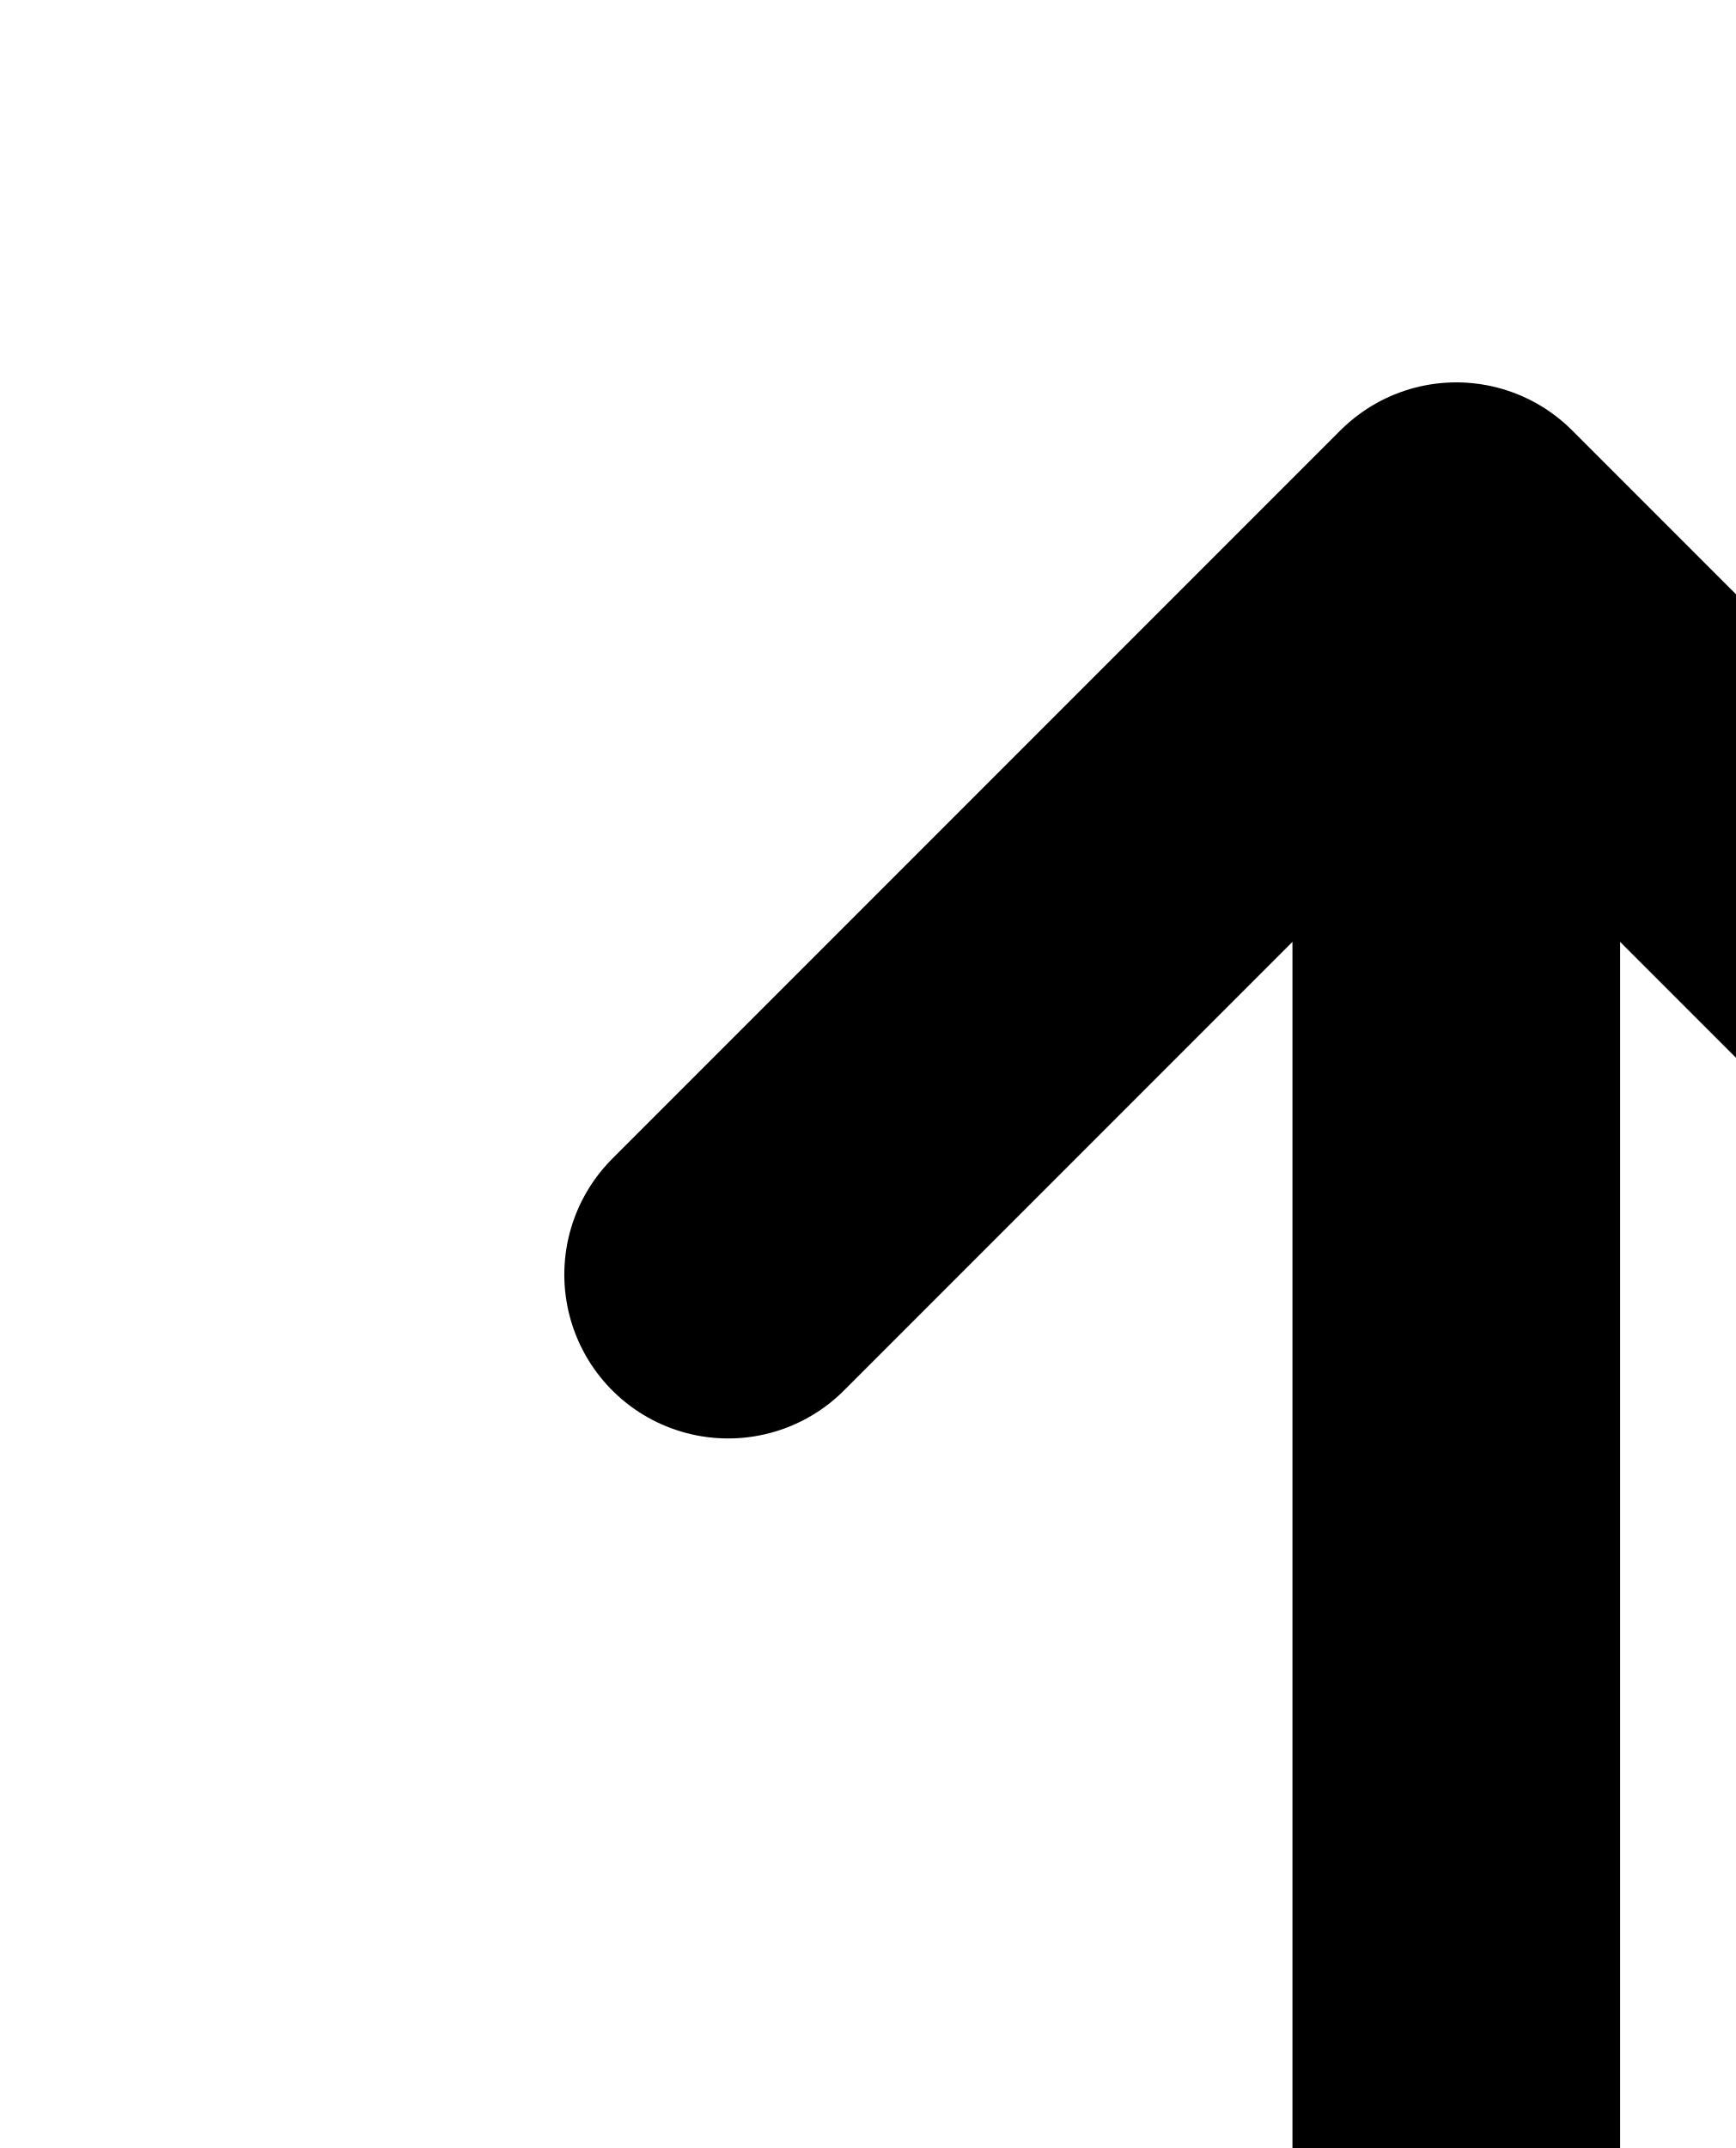
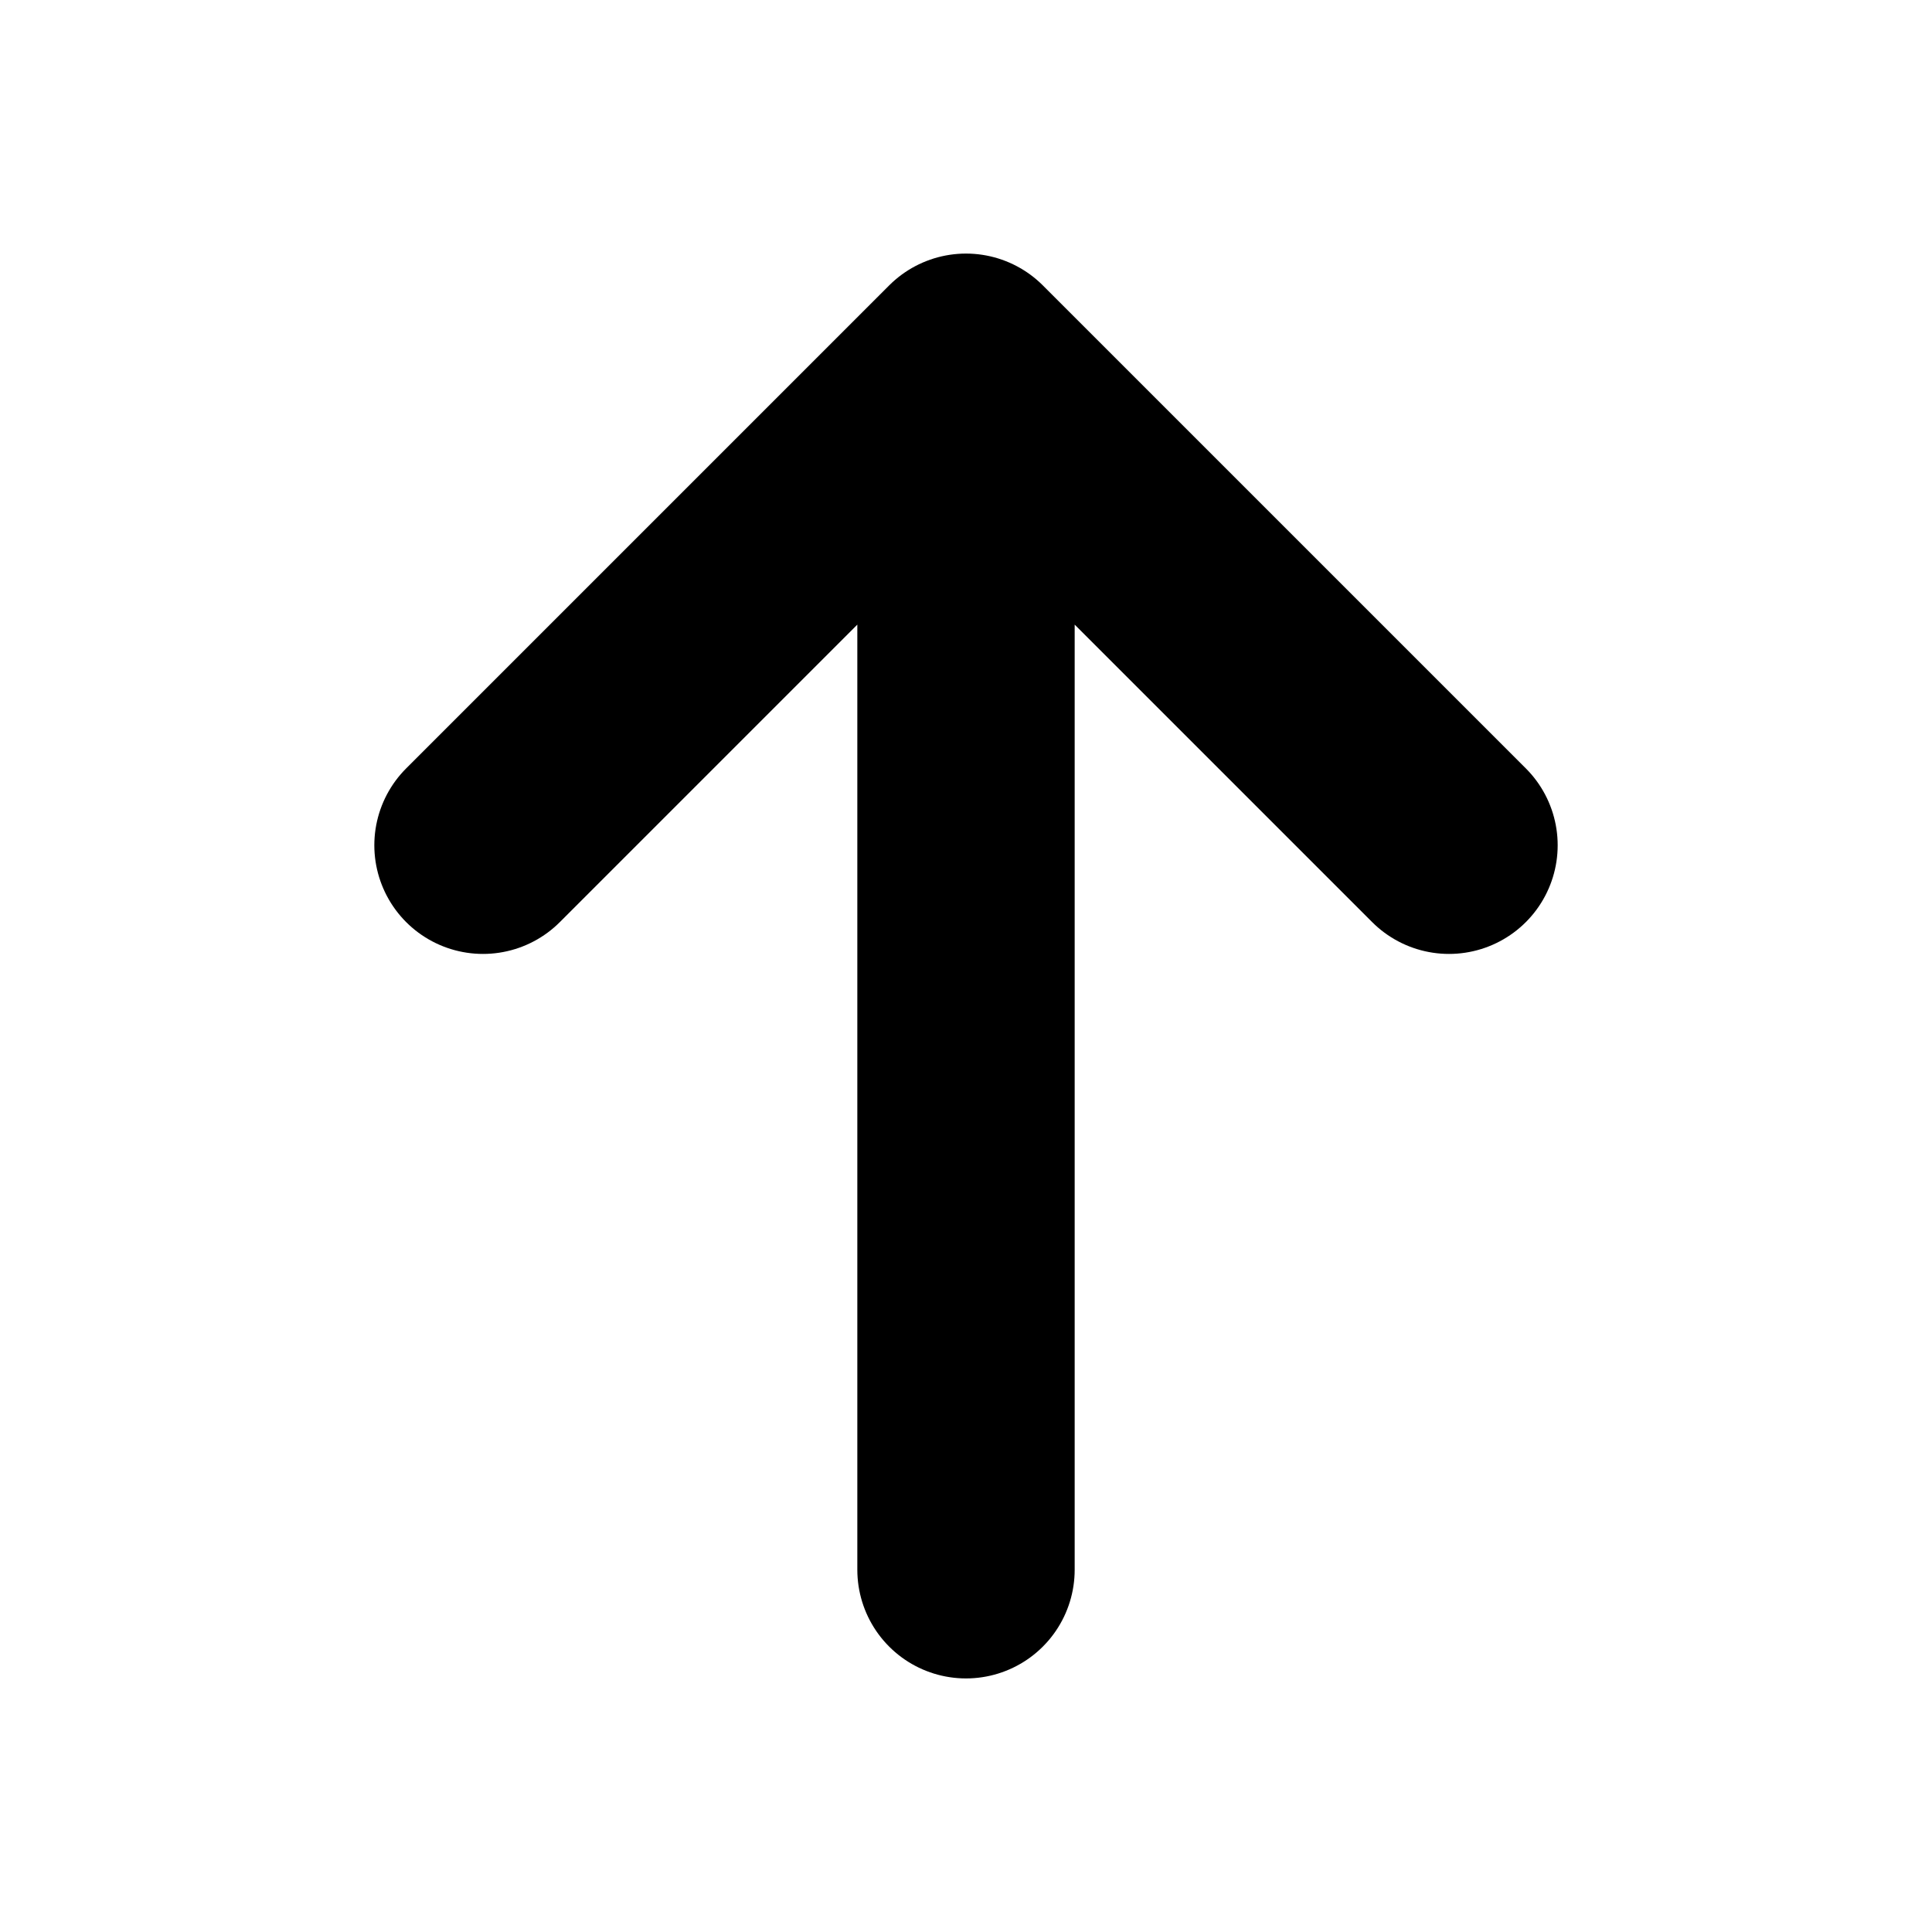
- <svg xmlns="http://www.w3.org/2000/svg" viewBox="0 0 0 0 16 16" fill="none" stroke="currentColor" stroke-width="1.8" stroke-linecap="round" stroke-linejoin="round">
+ <svg xmlns="http://www.w3.org/2000/svg" viewBox="0 0 16 16" fill="none" stroke="currentColor" stroke-width="1.8" stroke-linecap="round" stroke-linejoin="round">
  <path d="M8 13V3M4 7l4-4 4 4" />
</svg>
